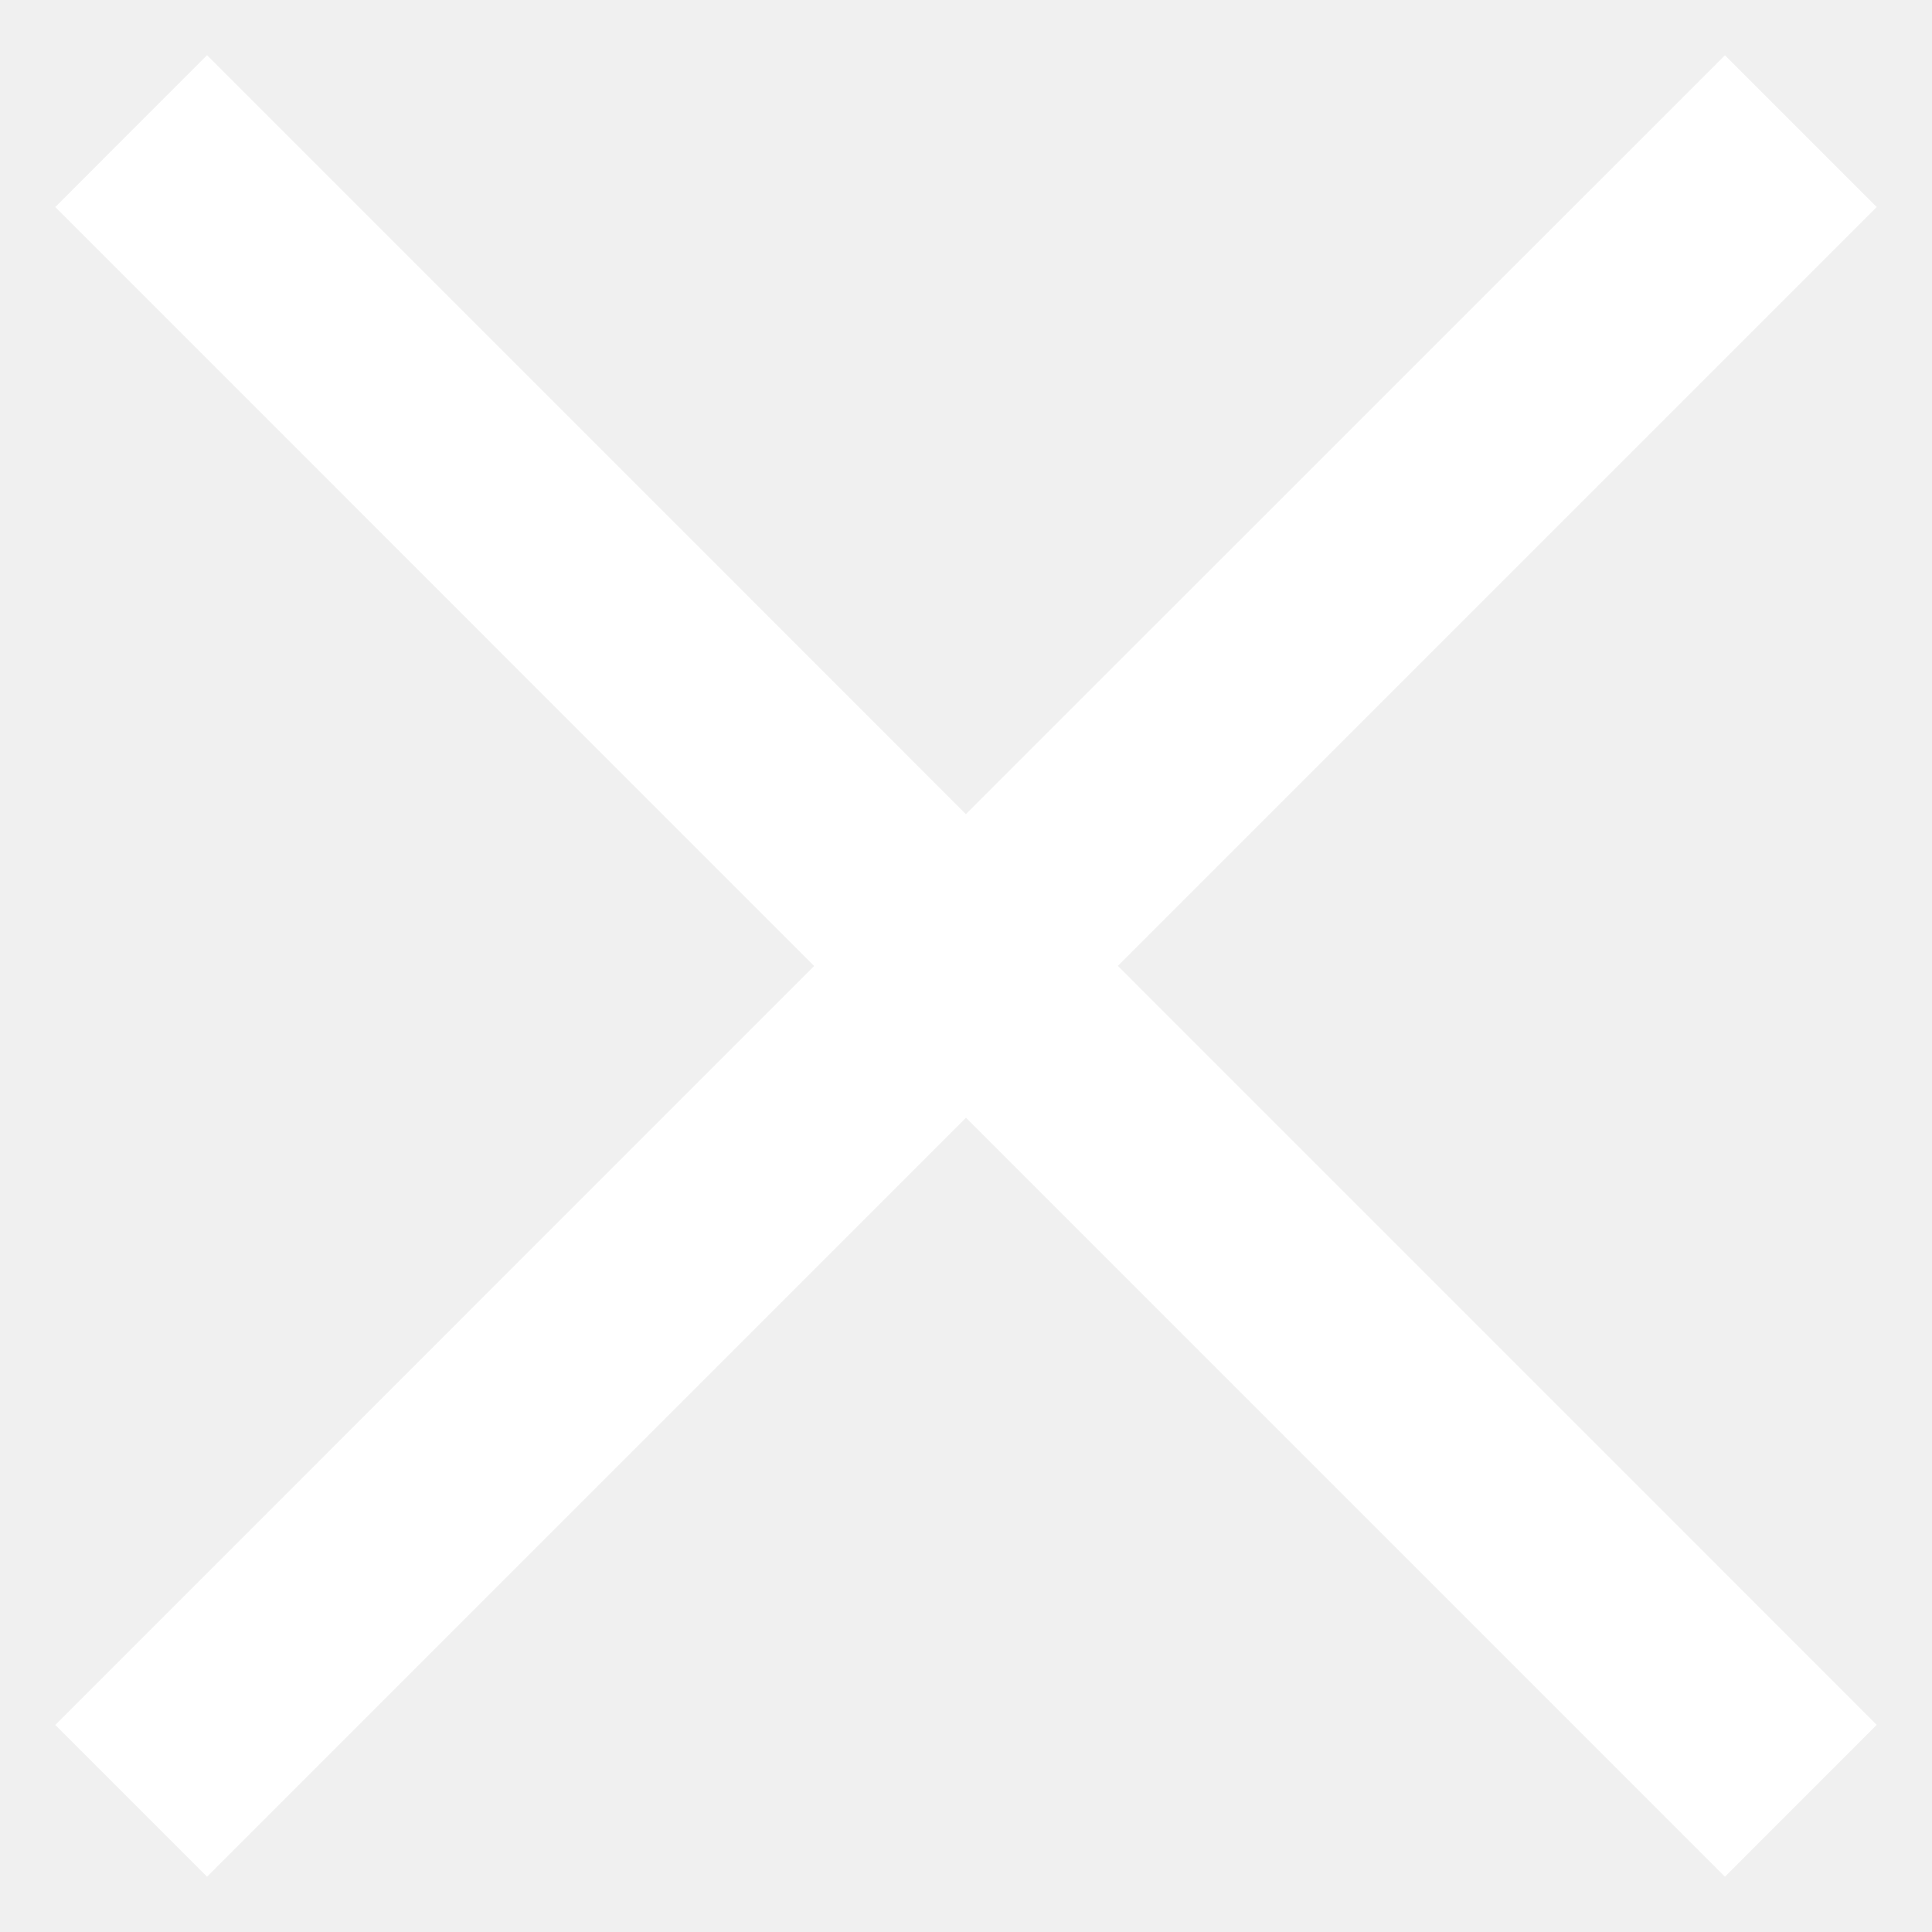
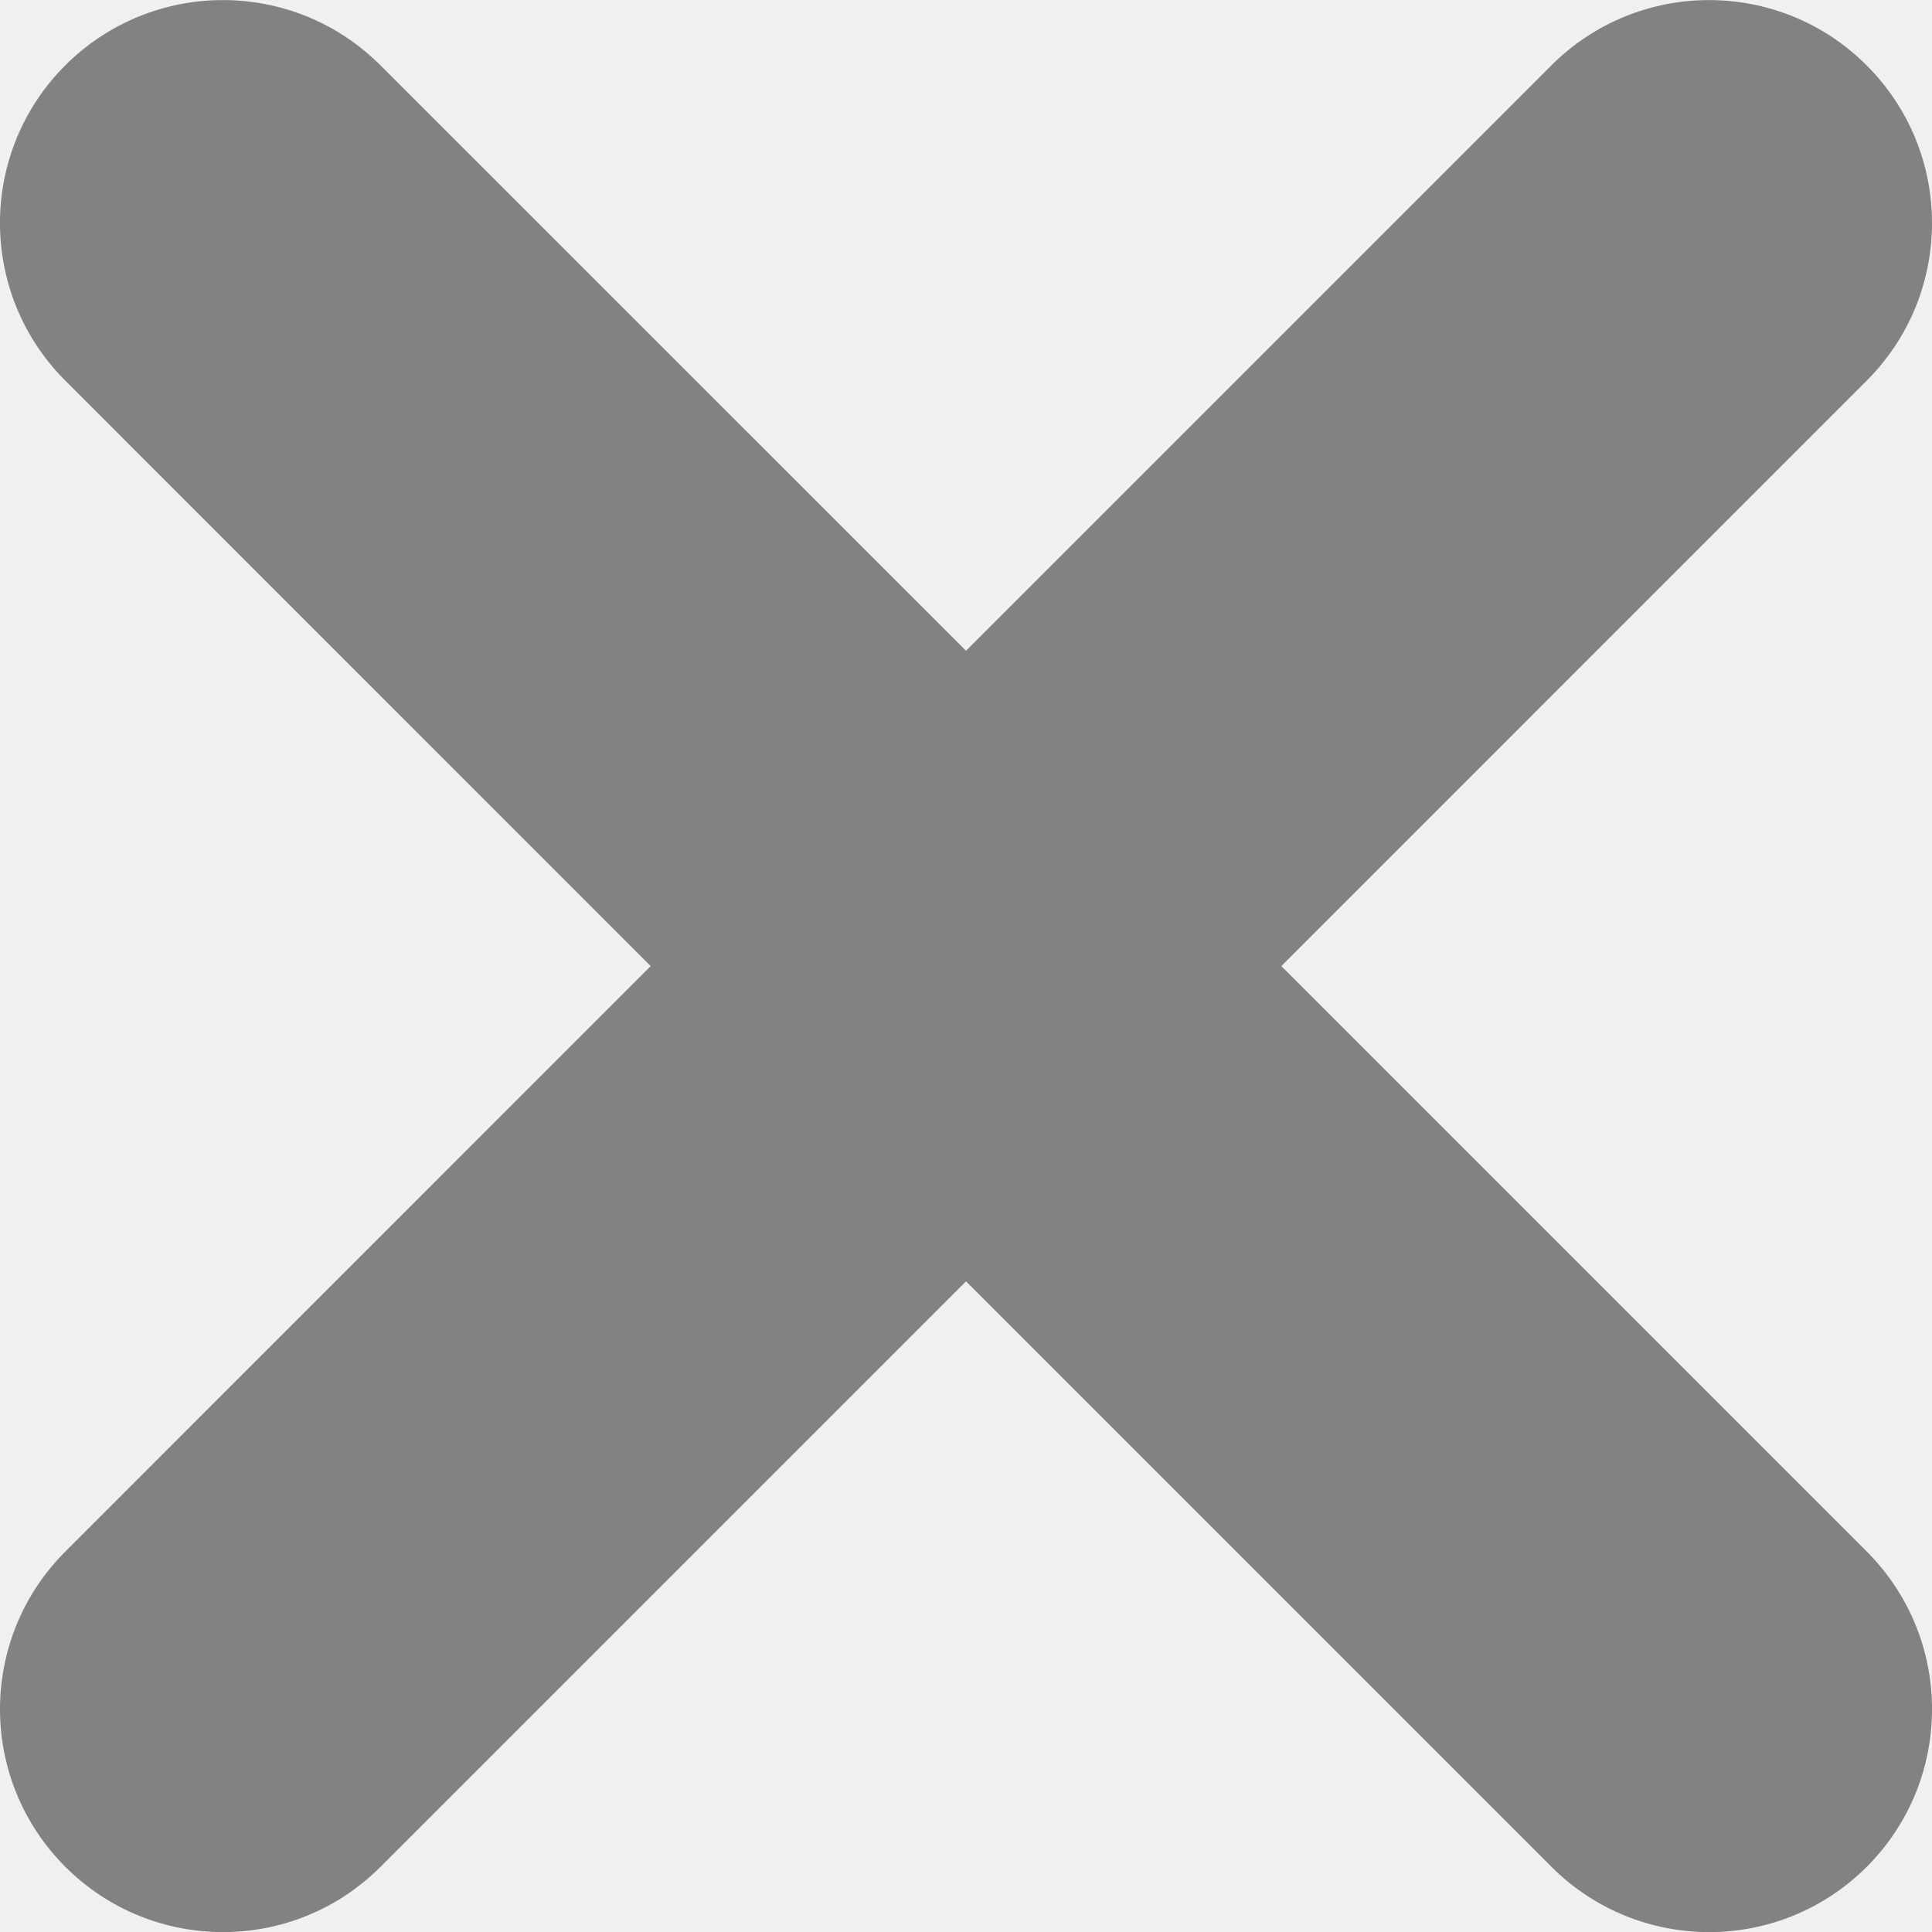
- <svg xmlns="http://www.w3.org/2000/svg" xmlns:xlink="http://www.w3.org/1999/xlink" width="18" height="18">
-   <defs>
-     <path id="a" d="M691.485 160.07l-1.414 1.415-7.071-7.071-7.071 7.071-1.414-1.414 7.07-7.071-7.07-7.071 1.414-1.415 7.07 7.071 7.072-7.07 1.414 1.414-7.07 7.07z" />
-   </defs>
-   <use fill="#fff" xlink:href="#a" transform="translate(-674 -144)" />
+ <svg xmlns="http://www.w3.org/2000/svg" width="18" height="18" viewBox="0 0 18 18" fill="none">
+   <path d="M17.392 3.546L11.938 9.001L17.392 14.455C18.203 15.267 18.203 16.581 17.392 17.393C16.986 17.798 16.455 18.001 15.924 18.001C15.392 18.001 14.86 17.798 14.455 17.393L9 11.938L3.545 17.393C3.14 17.798 2.609 18.001 2.077 18.001C1.546 18.001 1.014 17.798 0.609 17.393C-0.203 16.581 -0.203 15.267 0.609 14.455L6.062 9.001L0.608 3.546C-0.203 2.735 -0.203 1.42 0.608 0.609C1.42 -0.202 2.734 -0.202 3.545 0.609L9 6.063L14.454 0.609C15.266 -0.202 16.58 -0.202 17.391 0.609C18.203 1.42 18.203 2.735 17.392 3.546Z" fill="#828282" />
</svg>
